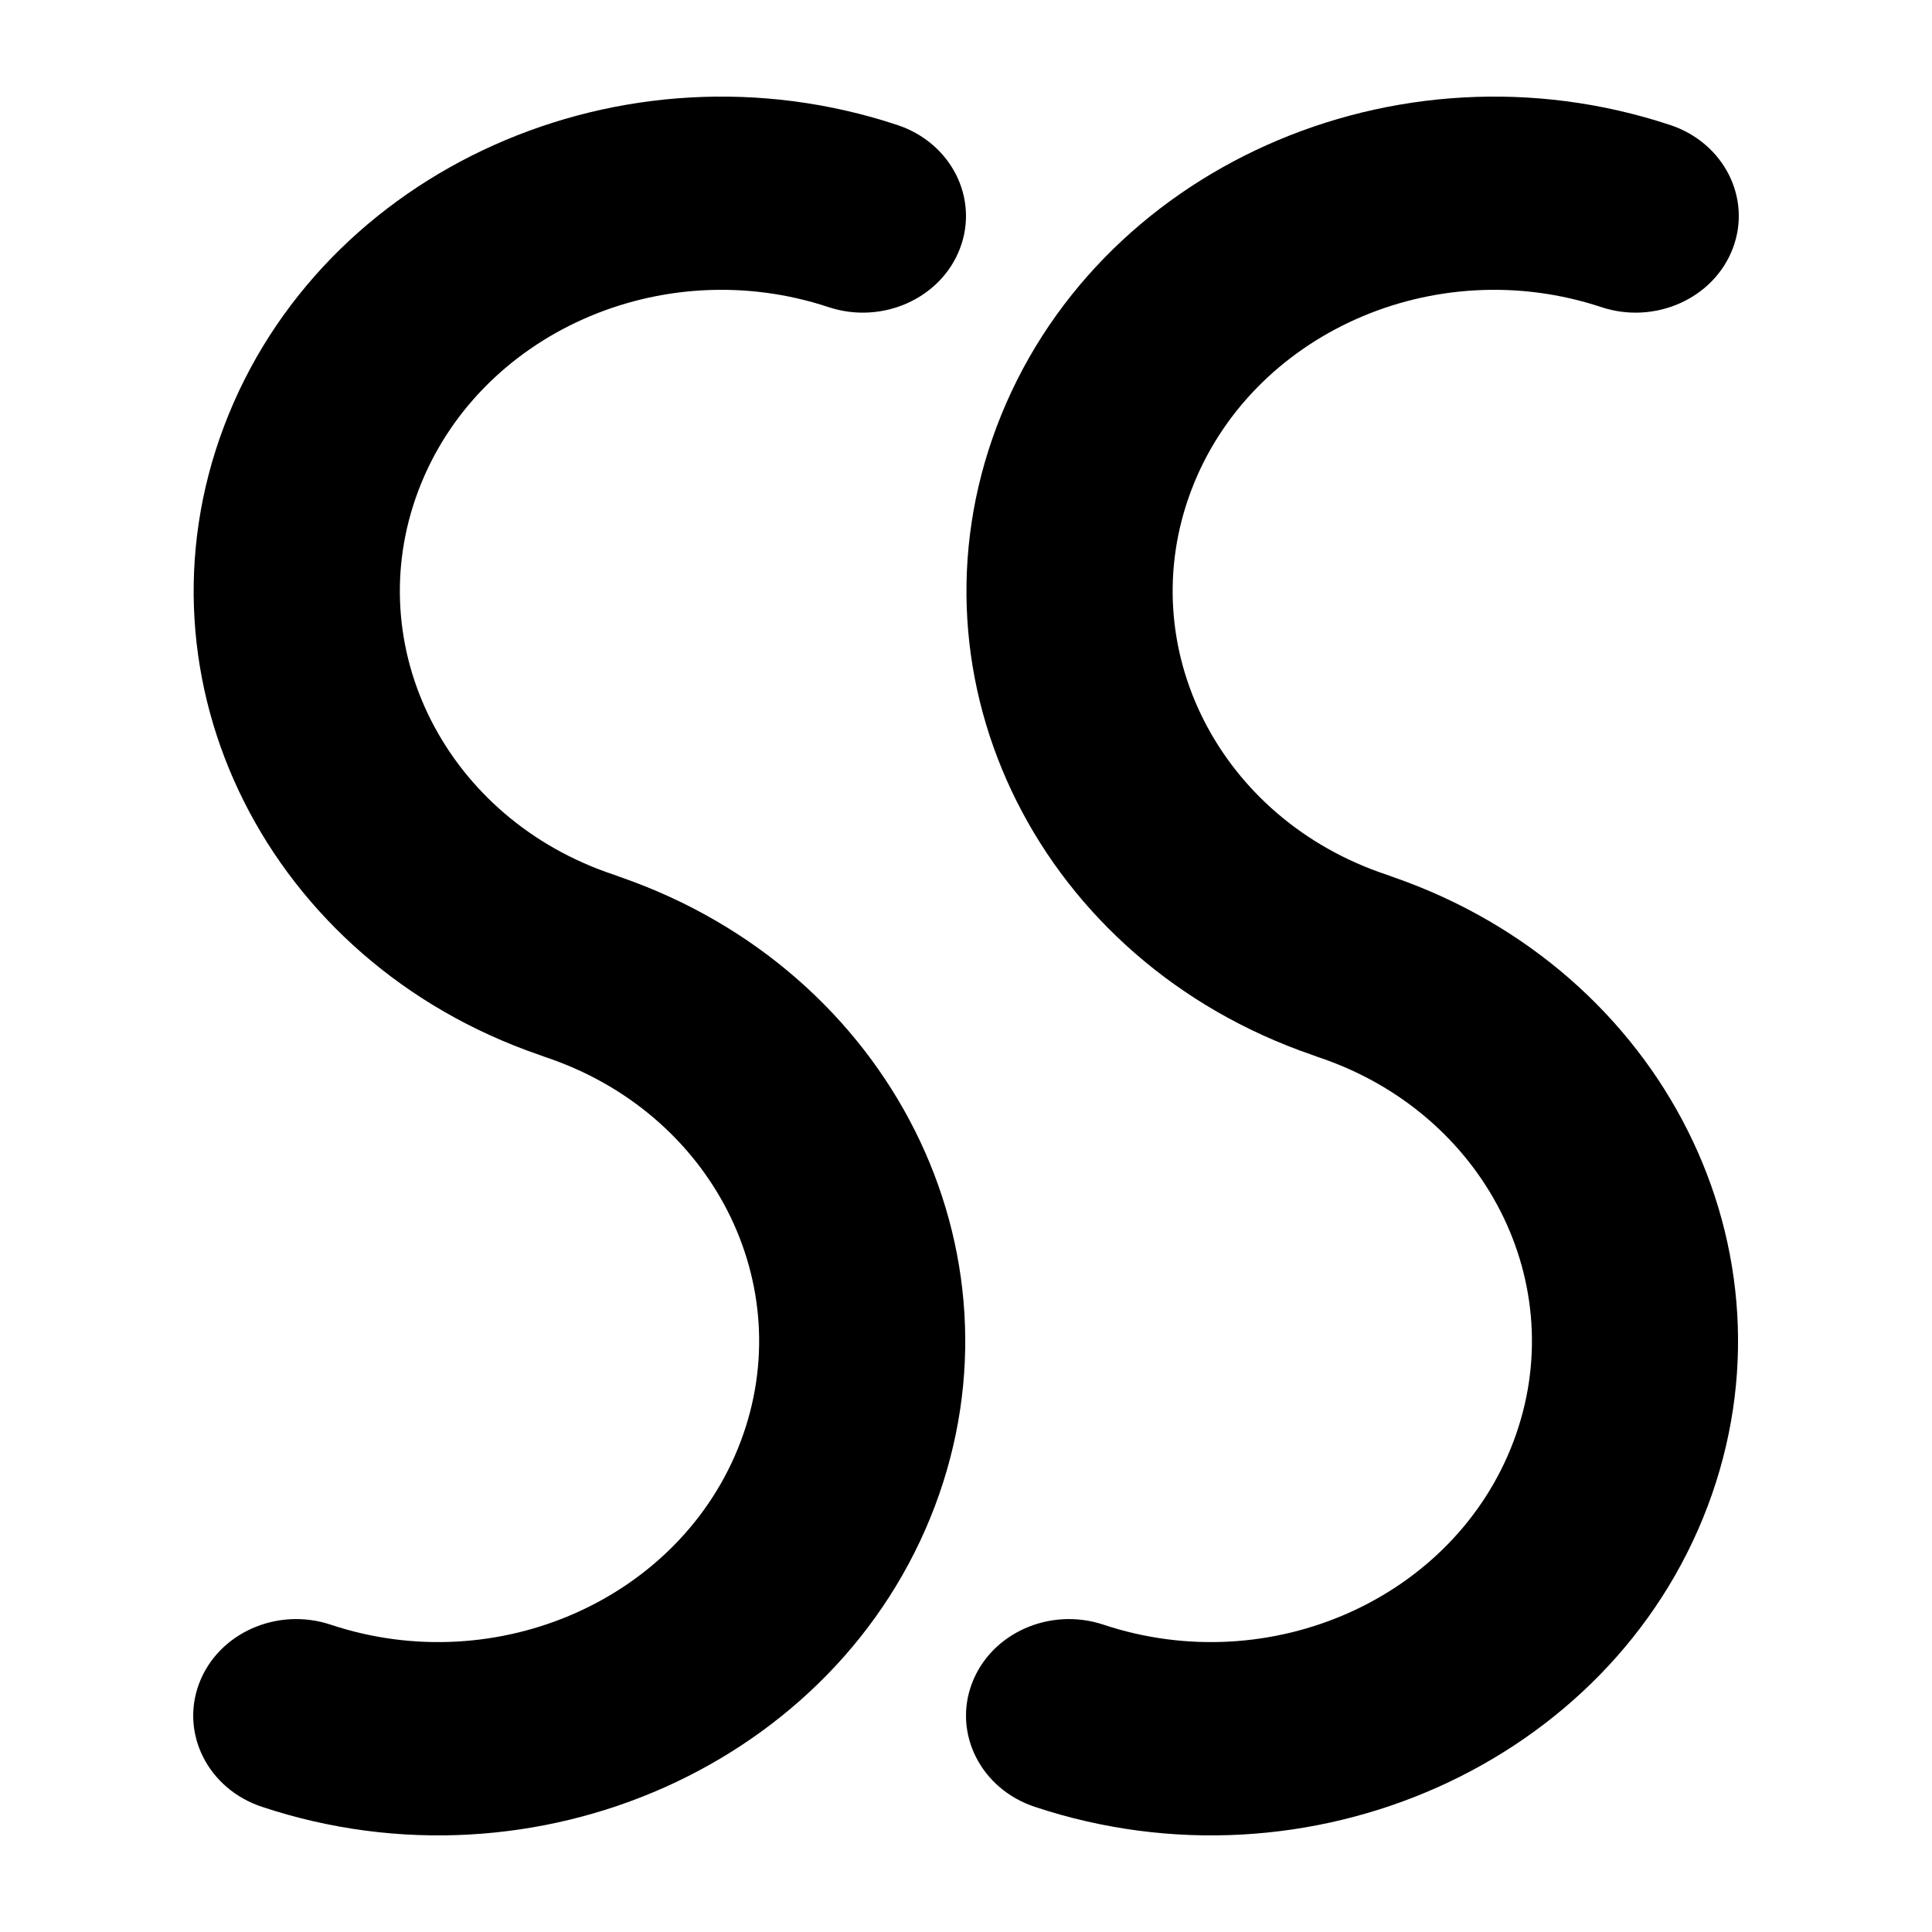
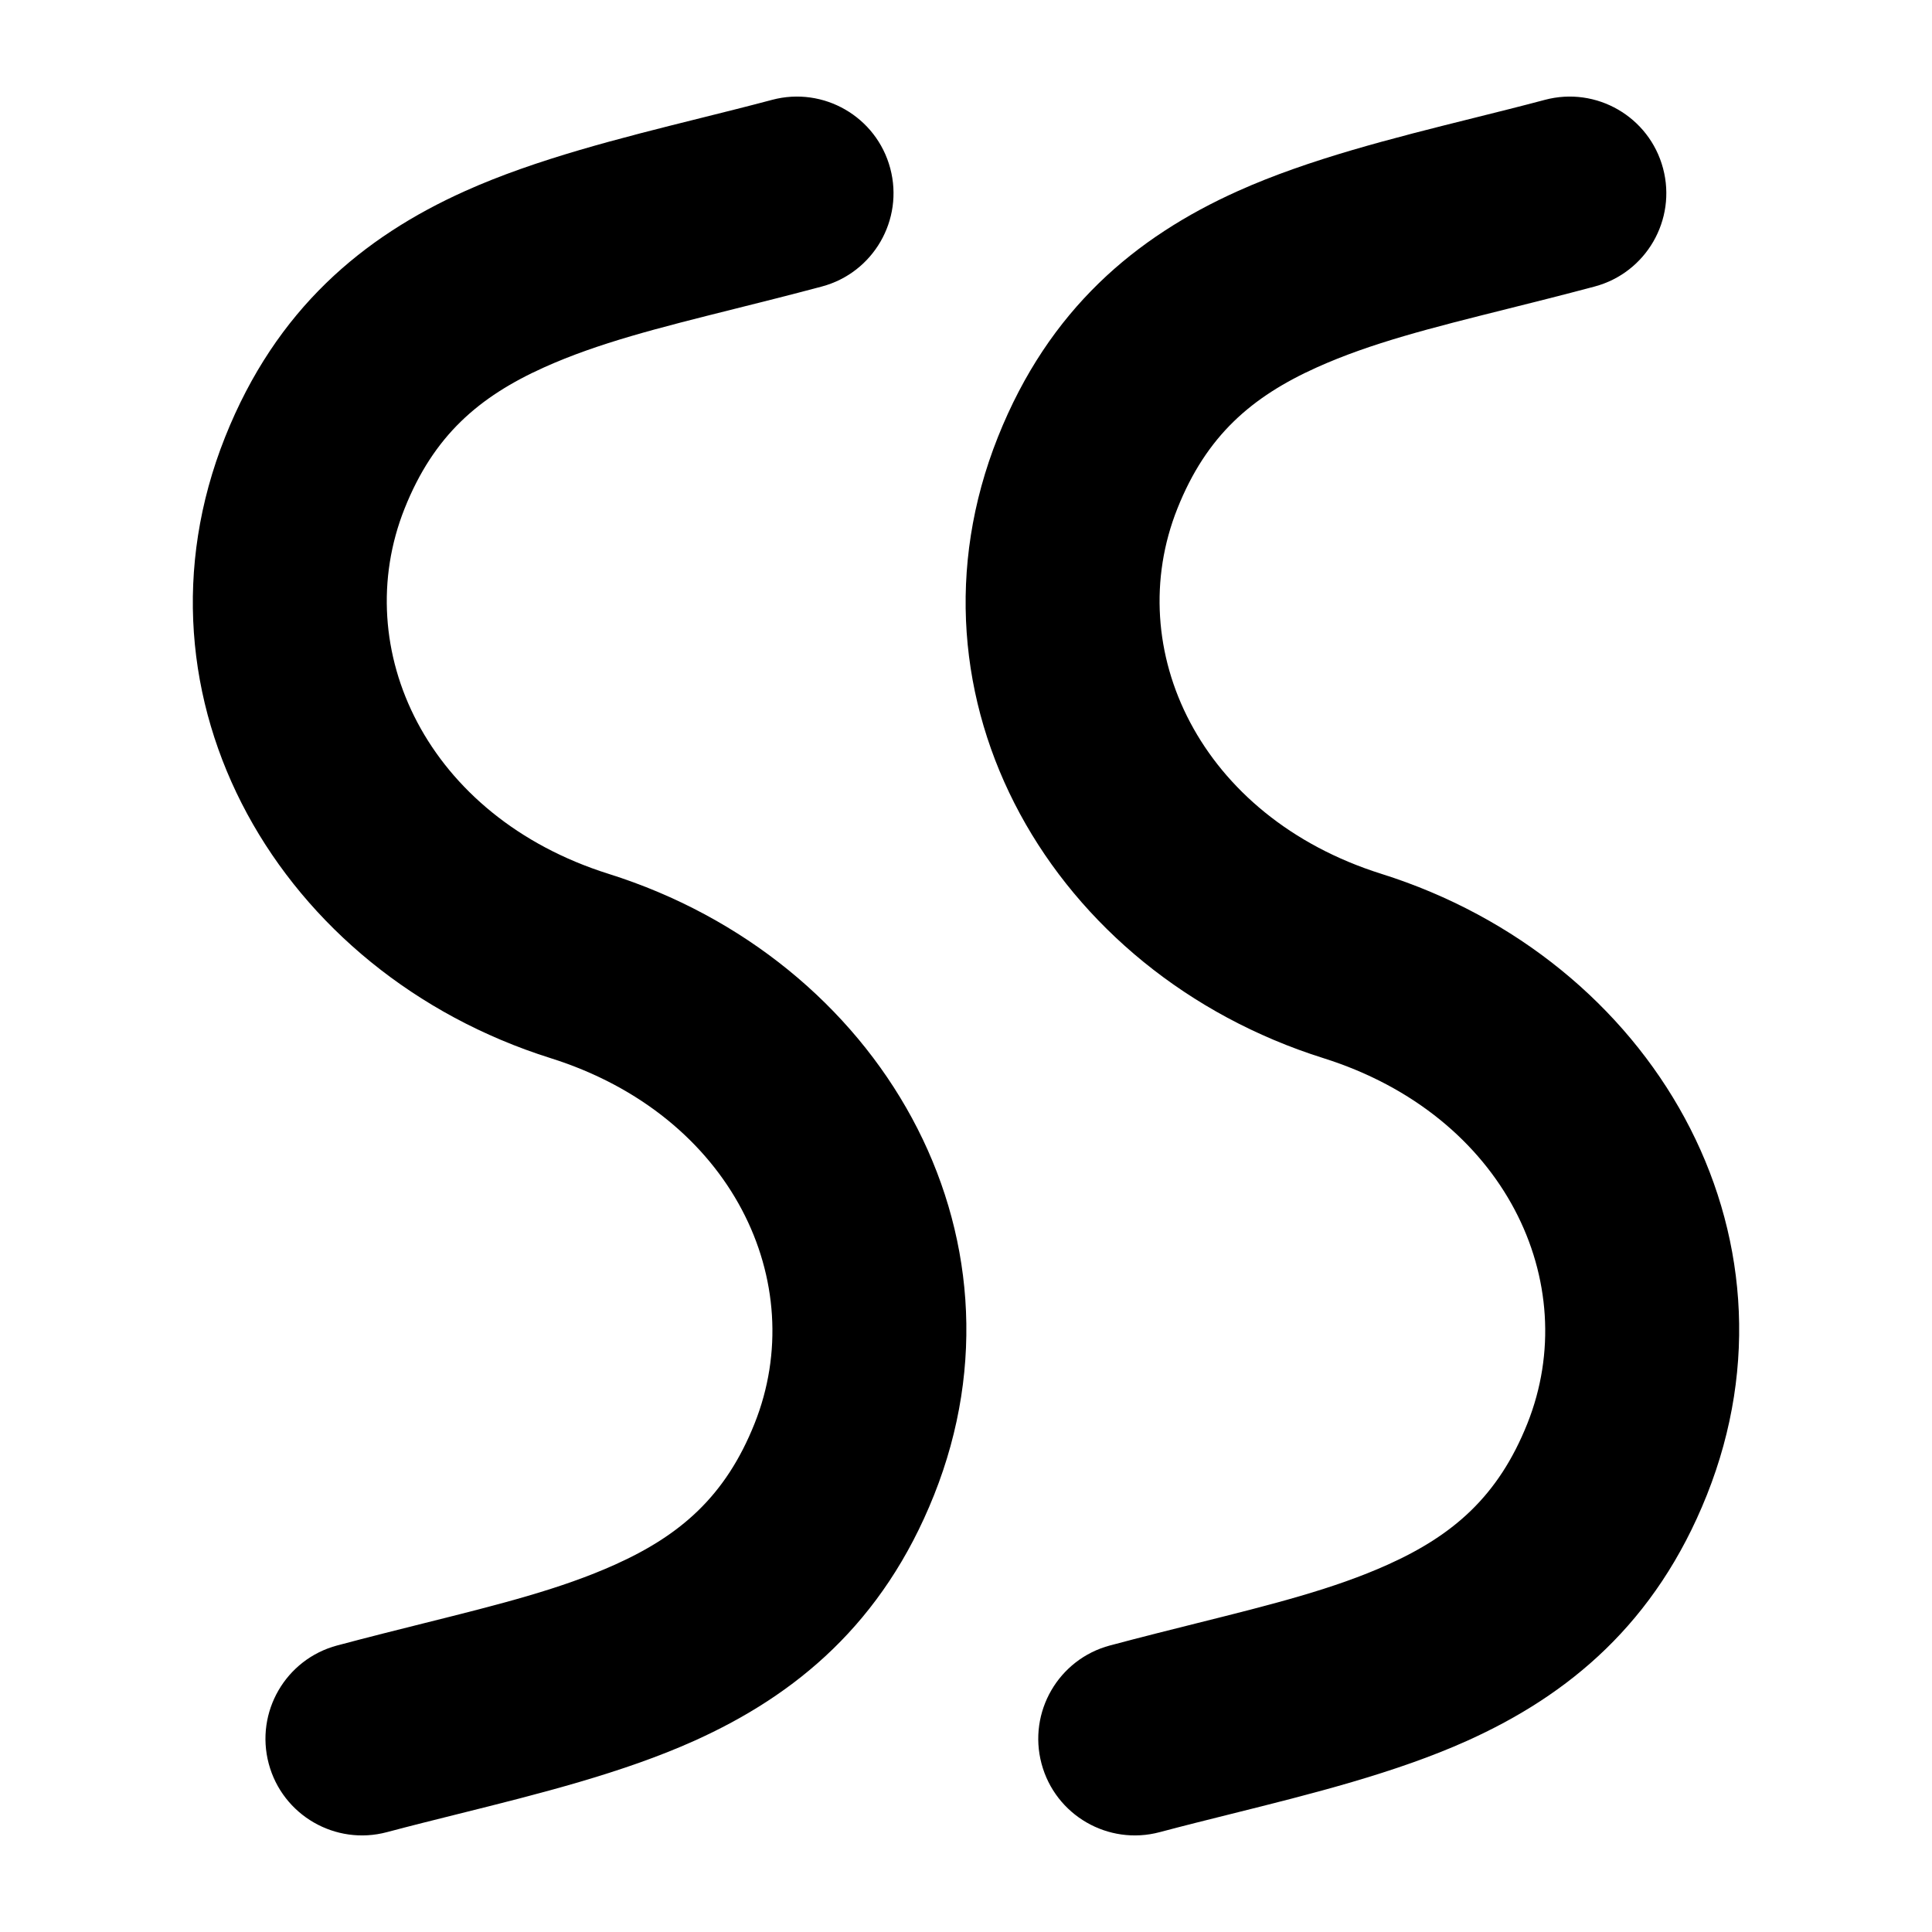
<svg xmlns="http://www.w3.org/2000/svg" width="1000" height="1000" viewBox="0 0 1000 1000" fill="none">
  <g id="F191D&#09;KON">
    <rect width="1000" height="1000" fill="white" />
-     <g id="Group 28">
-       <g id="Vector">
-         <path d="M317.843 452.783C231.237 424.099 185.896 335.068 216.541 253.94C247.186 172.813 342.225 130.275 428.831 158.96C456.606 168.159 487.094 154.513 496.927 128.482C506.76 102.45 492.215 73.89 464.44 64.691C322.304 17.615 166.277 87.417 115.959 220.627C66.008 352.864 139.017 497.842 279.131 546.005C280.113 546.395 281.114 546.76 282.132 547.099C368.694 575.902 413.998 665.03 383.353 746.157C352.708 827.285 257.705 869.726 171.144 840.922C143.384 831.685 112.908 845.299 103.075 871.331C93.242 897.362 107.775 925.954 135.535 935.191C277.597 982.462 433.565 912.819 483.883 779.609C533.812 647.431 460.949 502.367 321.031 453.946C319.989 453.53 318.926 453.142 317.843 452.783Z" fill="black" />
-         <path d="M717.843 452.783C631.237 424.099 585.896 335.068 616.541 253.94C647.186 172.813 742.225 130.275 828.831 158.96C856.606 168.159 887.094 154.513 896.927 128.482C906.76 102.45 892.215 73.89 864.44 64.691C722.304 17.615 566.277 87.417 515.959 220.627C466.008 352.864 539.017 497.842 679.131 546.005C680.113 546.395 681.114 546.76 682.132 547.099C768.694 575.902 813.998 665.03 783.353 746.157C752.708 827.285 657.705 869.726 571.144 840.922C543.384 831.685 512.908 845.299 503.075 871.331C493.242 897.362 507.775 925.954 535.535 935.191C677.597 982.462 833.565 912.819 883.883 779.609C933.812 647.431 860.949 502.367 721.031 453.946C719.989 453.53 718.926 453.142 717.843 452.783Z" fill="black" />
-       </g>
-     </g>
+     <path id="Ellipse 8 (Stroke)" fill-rule="evenodd" clip-rule="evenodd" d="M209.419 263.219C180.436 335.949 220.865 422.68 315.008 452.305C455.209 496.423 537.479 638.286 483.477 773.799C457.022 840.184 411.92 877.399 359.372 901.038C322.46 917.644 278.714 928.552 237.174 938.91C224.592 942.047 212.214 945.134 200.288 948.313C173.606 955.426 146.209 939.562 139.096 912.88C131.983 886.197 147.846 858.801 174.529 851.687C190.834 847.341 205.943 843.561 220.06 840.029C258.956 830.298 290.309 822.454 318.346 809.842C352.102 794.656 375.544 774.515 390.581 736.78C419.564 664.05 379.135 577.319 284.992 547.694C144.791 503.576 62.521 361.713 116.523 226.2C142.972 159.831 188.031 122.612 240.559 98.966C277.471 82.35 321.217 71.44 362.766 61.078C375.327 57.945 387.687 54.862 399.597 51.687C426.28 44.574 453.676 60.438 460.789 87.121C467.903 113.803 452.039 141.2 425.356 148.313C409.077 152.653 393.992 156.427 379.898 159.954C340.984 169.692 309.633 177.537 281.608 190.153C247.89 205.331 224.463 225.468 209.419 263.219Z" fill="black" />
+     <path id="Ellipse 9 (Stroke)" fill-rule="evenodd" clip-rule="evenodd" d="M609.419 263.219C580.436 335.949 620.865 422.68 715.008 452.305C855.209 496.423 937.479 638.286 883.477 773.799C857.022 840.184 811.92 877.399 759.372 901.038C722.46 917.644 678.714 928.552 637.174 938.91C624.592 942.047 612.214 945.134 600.288 948.313C573.606 955.426 546.209 939.562 539.096 912.88C531.983 886.197 547.846 858.801 574.529 851.687C590.834 847.341 605.943 843.561 620.06 840.029C658.956 830.298 690.309 822.454 718.346 809.842C752.102 794.656 775.544 774.515 790.581 736.78C819.564 664.05 779.135 577.319 684.992 547.694C544.791 503.576 462.521 361.713 516.523 226.2C542.972 159.831 588.031 122.612 640.559 98.966C677.471 82.35 721.217 71.44 762.766 61.078C775.327 57.945 787.687 54.862 799.597 51.687C826.28 44.574 853.676 60.438 860.789 87.121C867.903 113.803 852.039 141.2 825.356 148.313C809.077 152.653 793.992 156.427 779.898 159.954C740.984 169.692 709.633 177.537 681.608 190.153C647.89 205.331 624.463 225.468 609.419 263.219Z" fill="black" />
  </g>
</svg>
